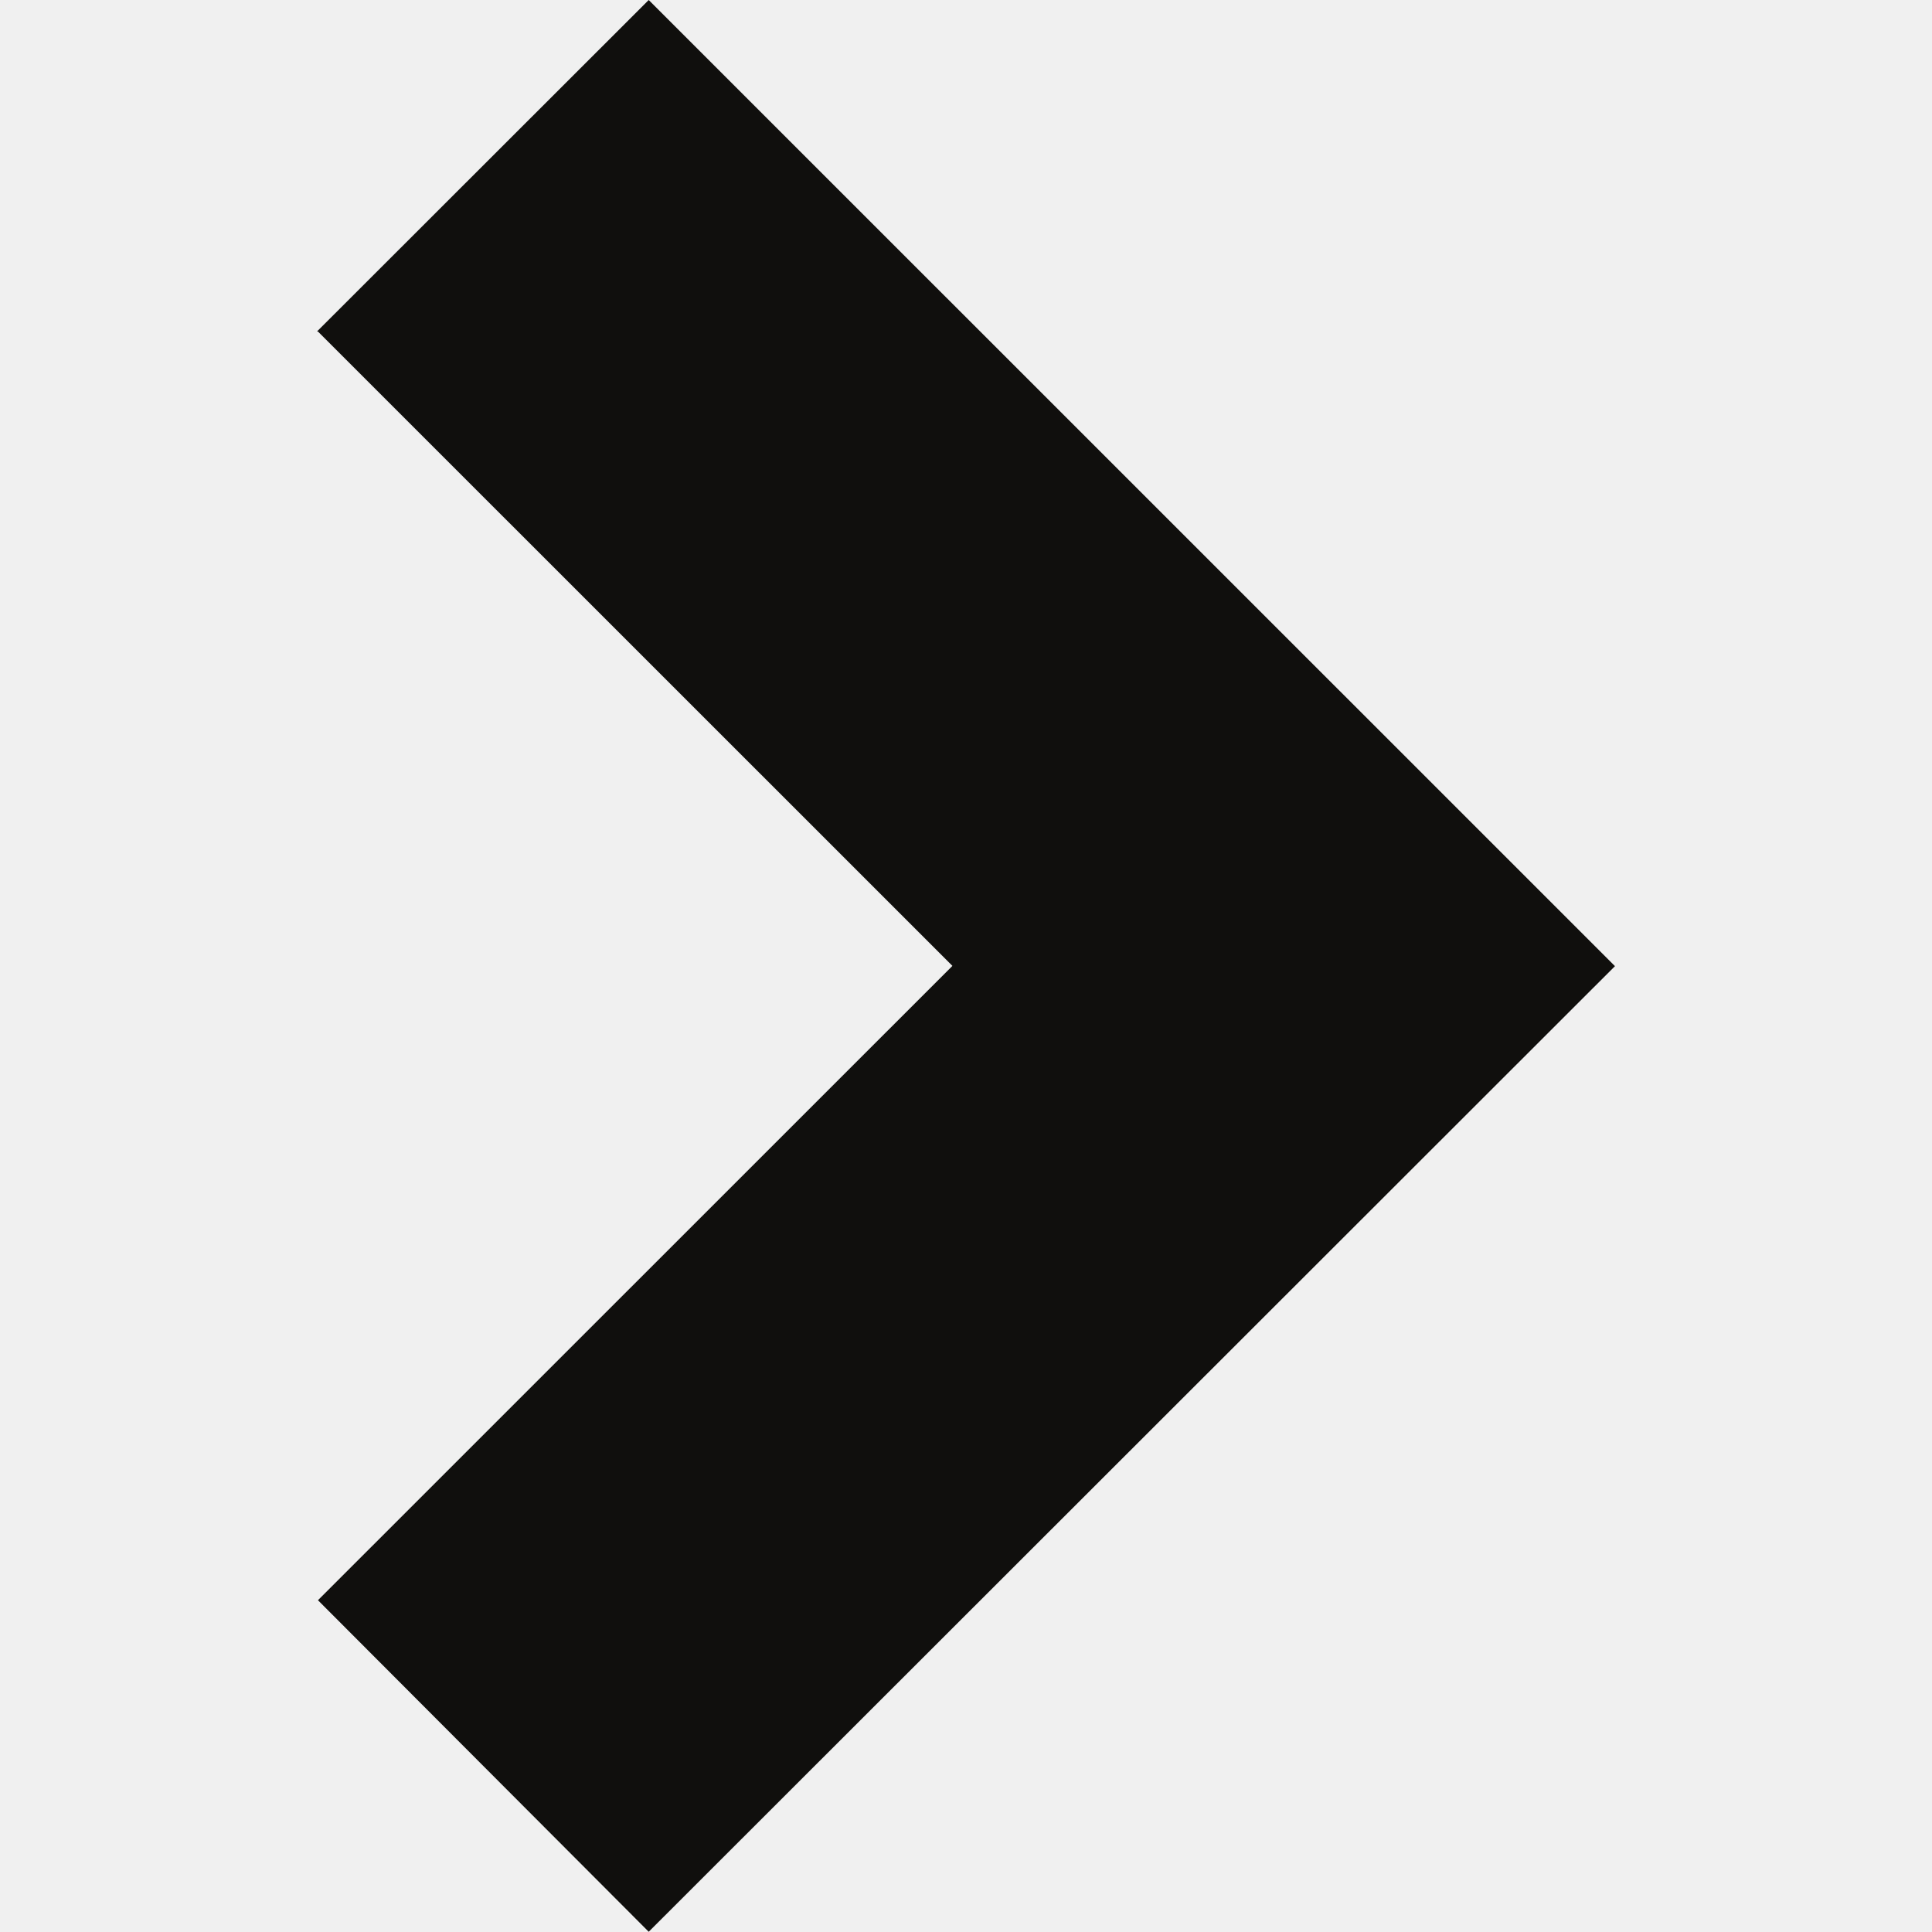
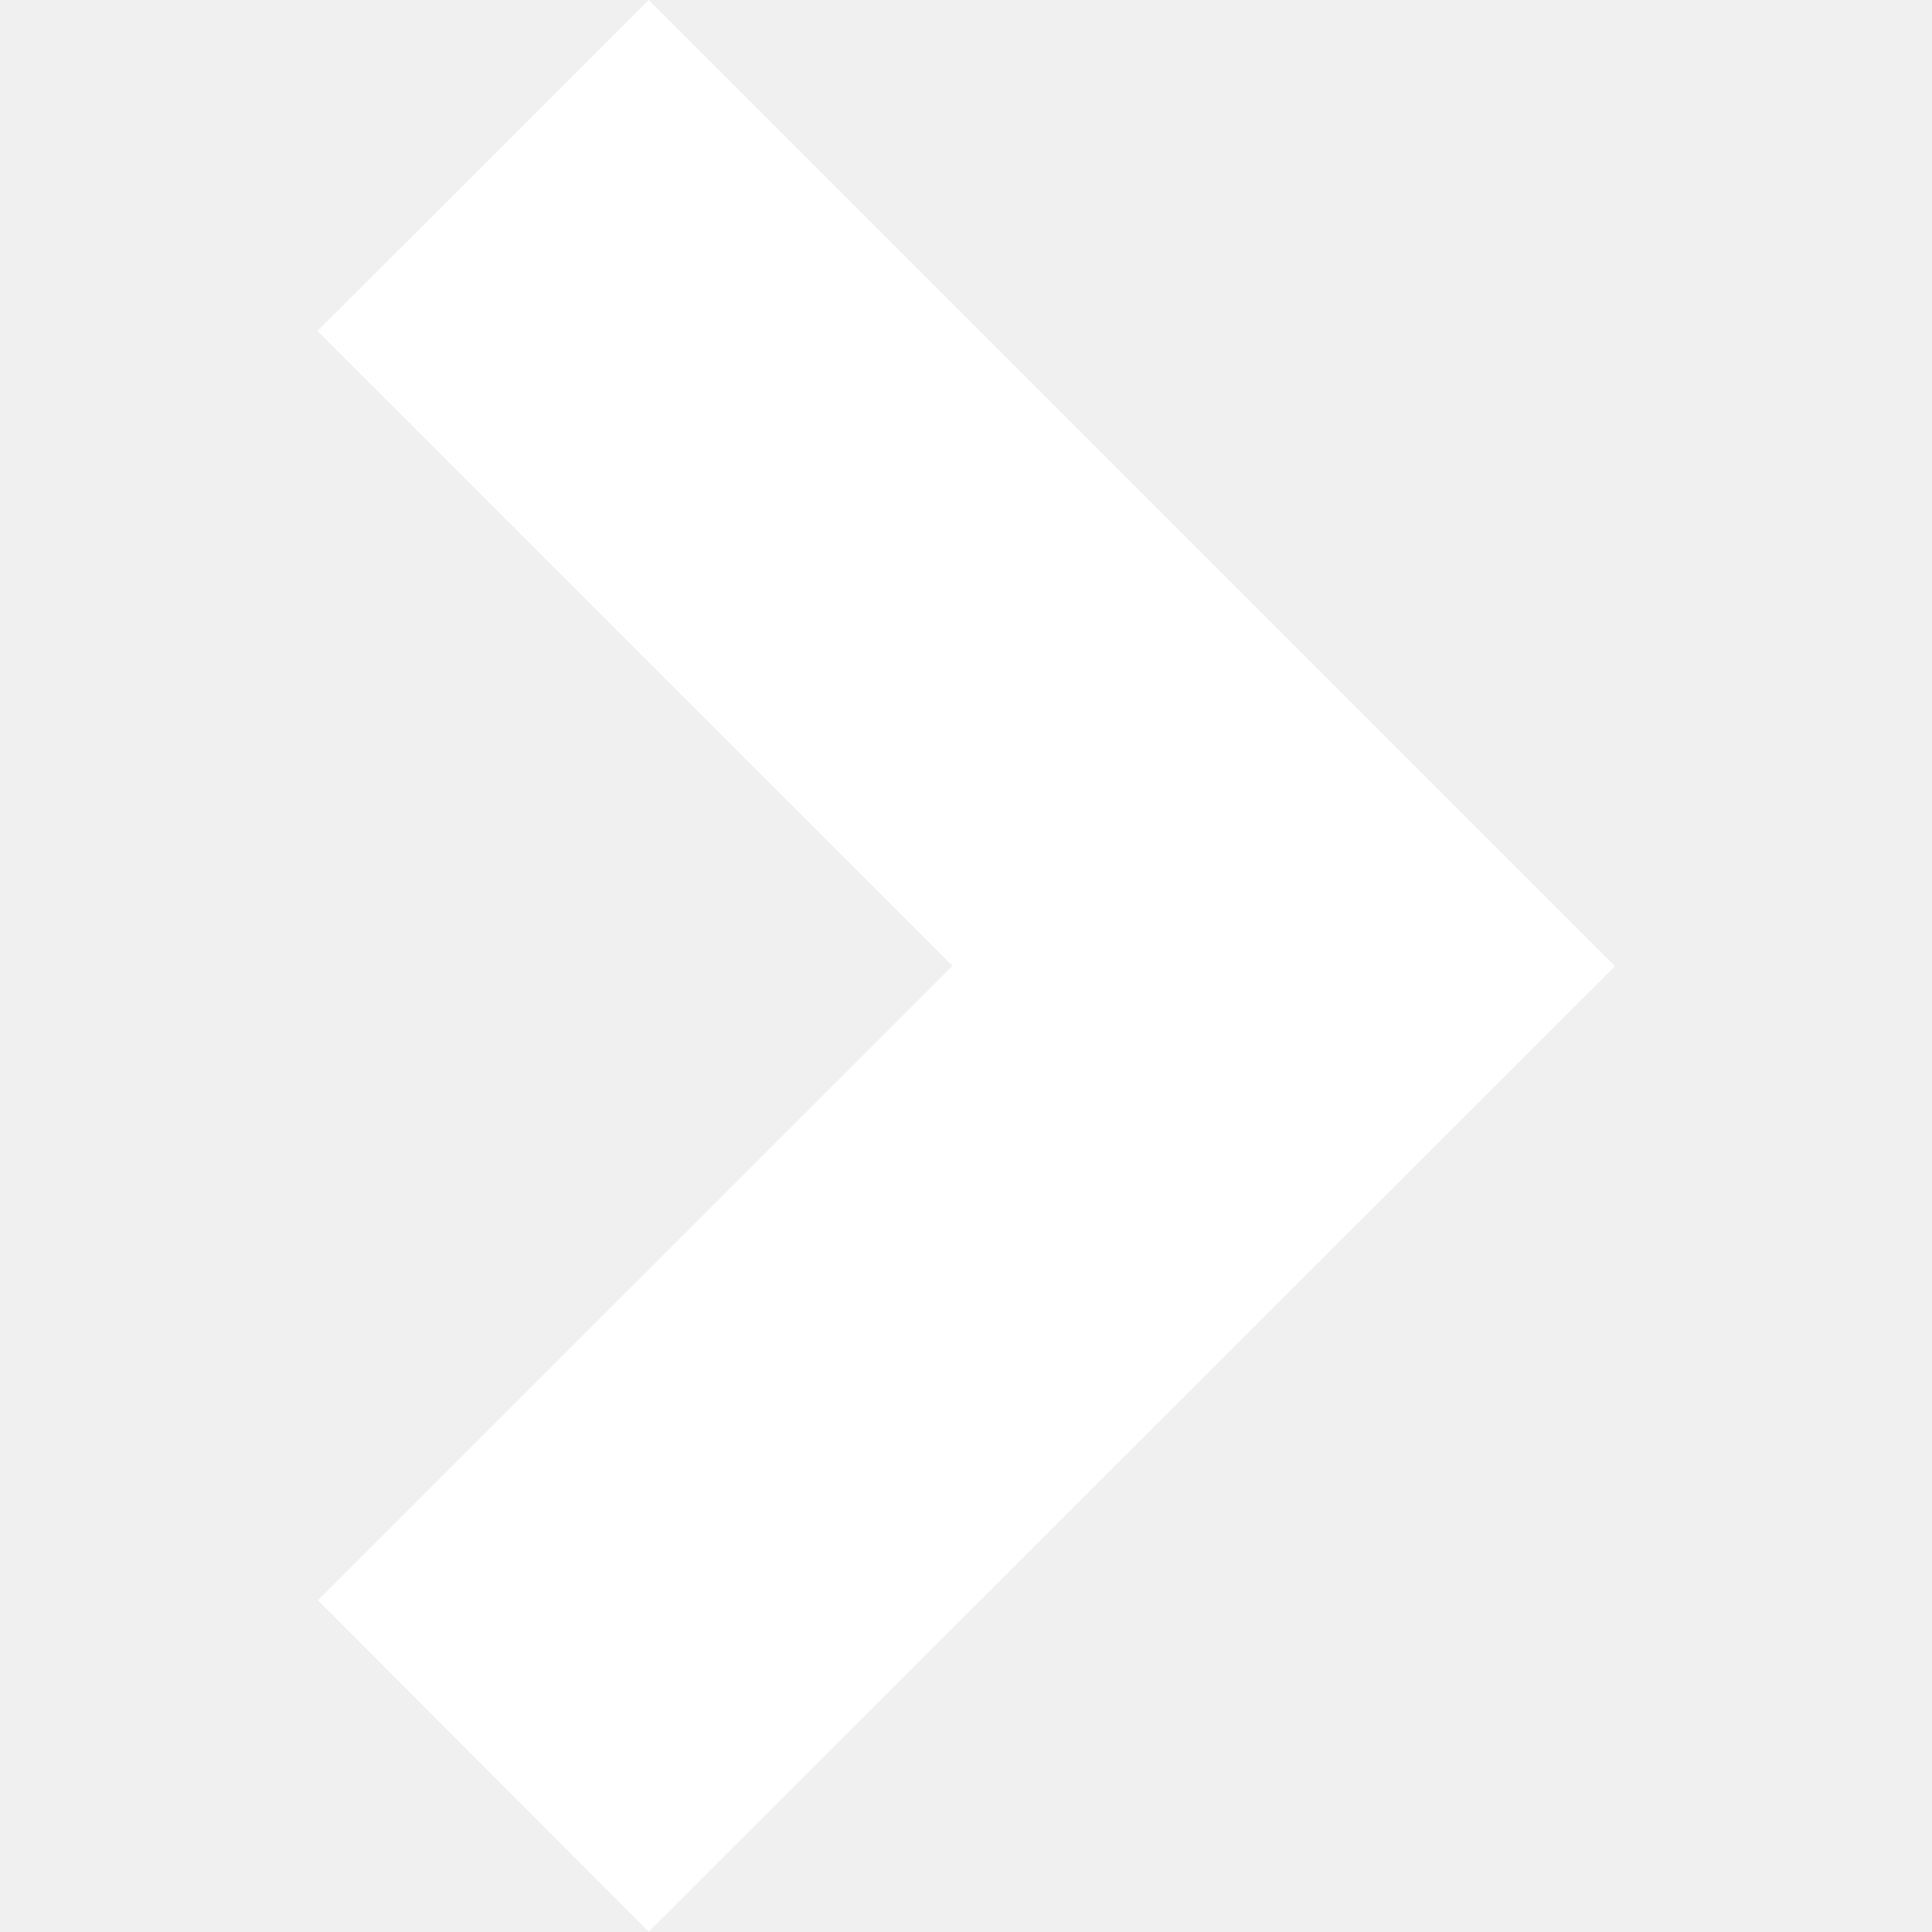
<svg xmlns="http://www.w3.org/2000/svg" version="1.1" width="20" height="20" viewBox="-3.281 0 20 20">
  <g transform="matrix(1.333333,0,0,-1.333333,-907.88,781.5493)">
    <g transform="scale(0.1)">
-       <path d="m 6909.88,5786.61 -75.02,-74.97 -25.68,25.74 49.26,49.25 -49.26,49.25 h -0.08 l 25.76,25.74 75.02,-75.01 v 0" style="fill:#100f0d;fill-opacity:1;fill-rule:nonzero;stroke:none" />
+       <path d="m 6909.88,5786.61 -75.02,-74.97 -25.68,25.74 49.26,49.25 -49.26,49.25 h -0.08 l 25.76,25.74 75.02,-75.01 v 0" style="fill:#ffffff;fill-opacity:1;fill-rule:nonzero;stroke:none" />
    </g>
  </g>
</svg>
